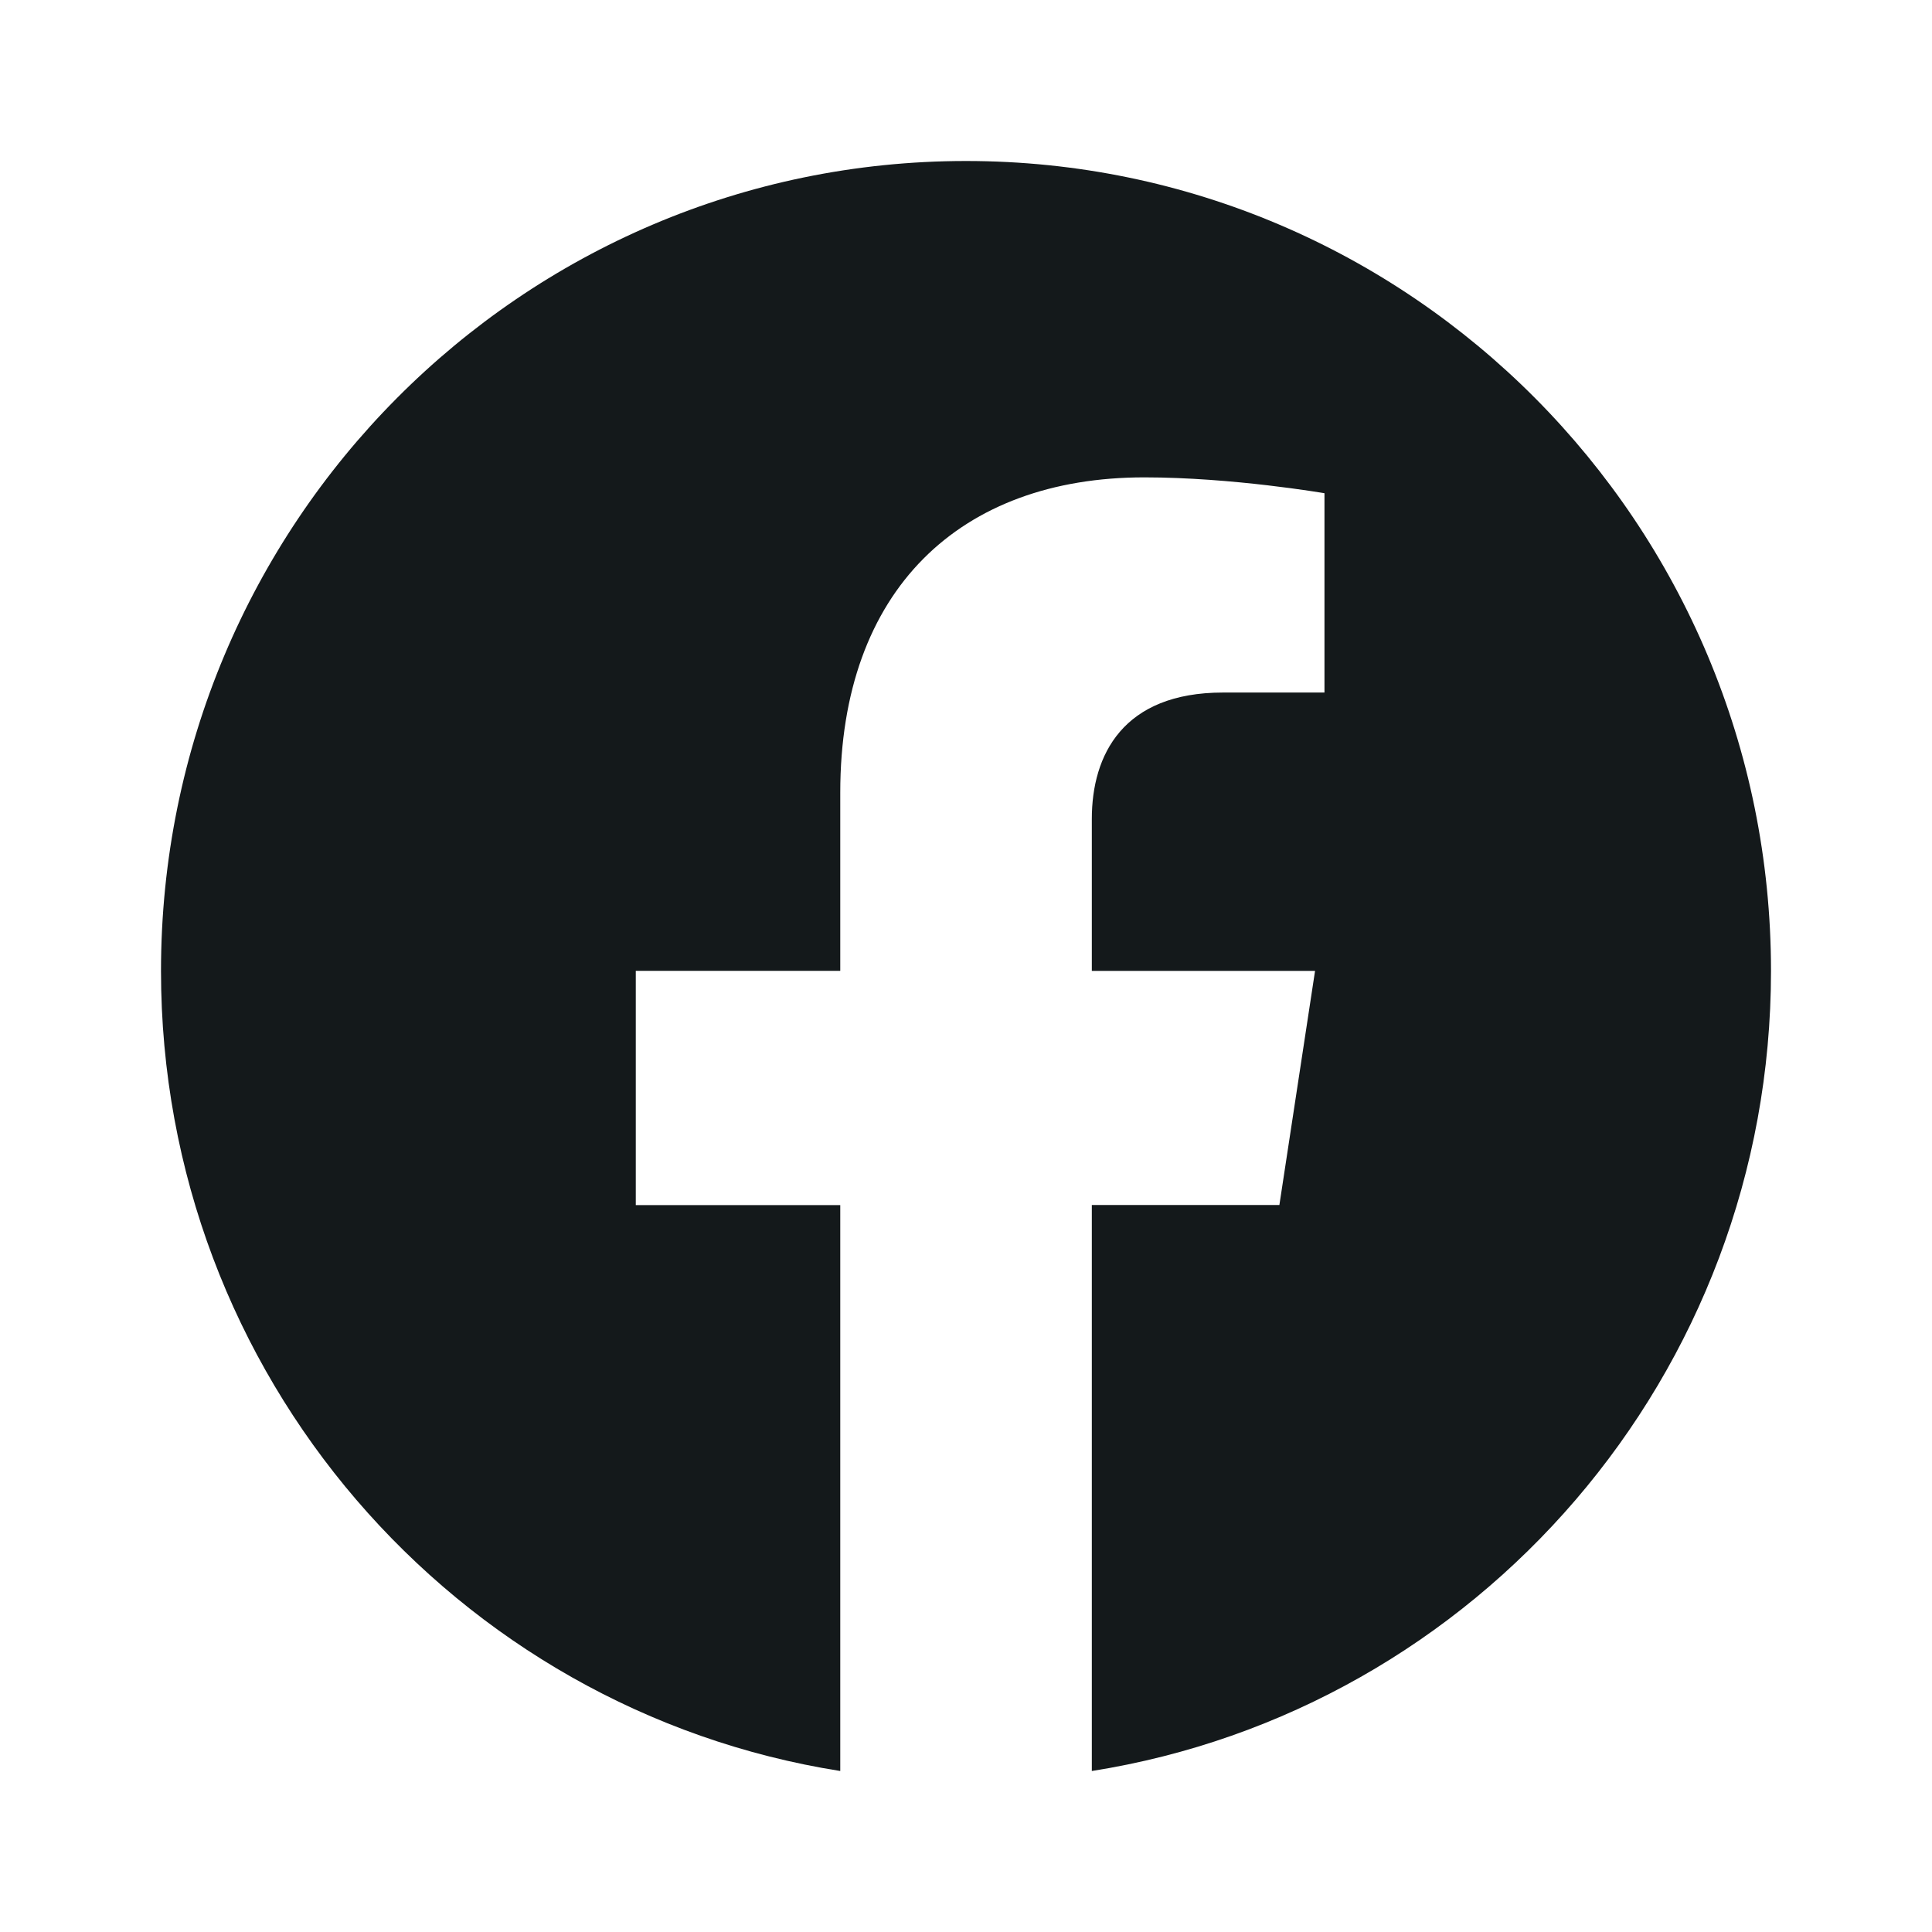
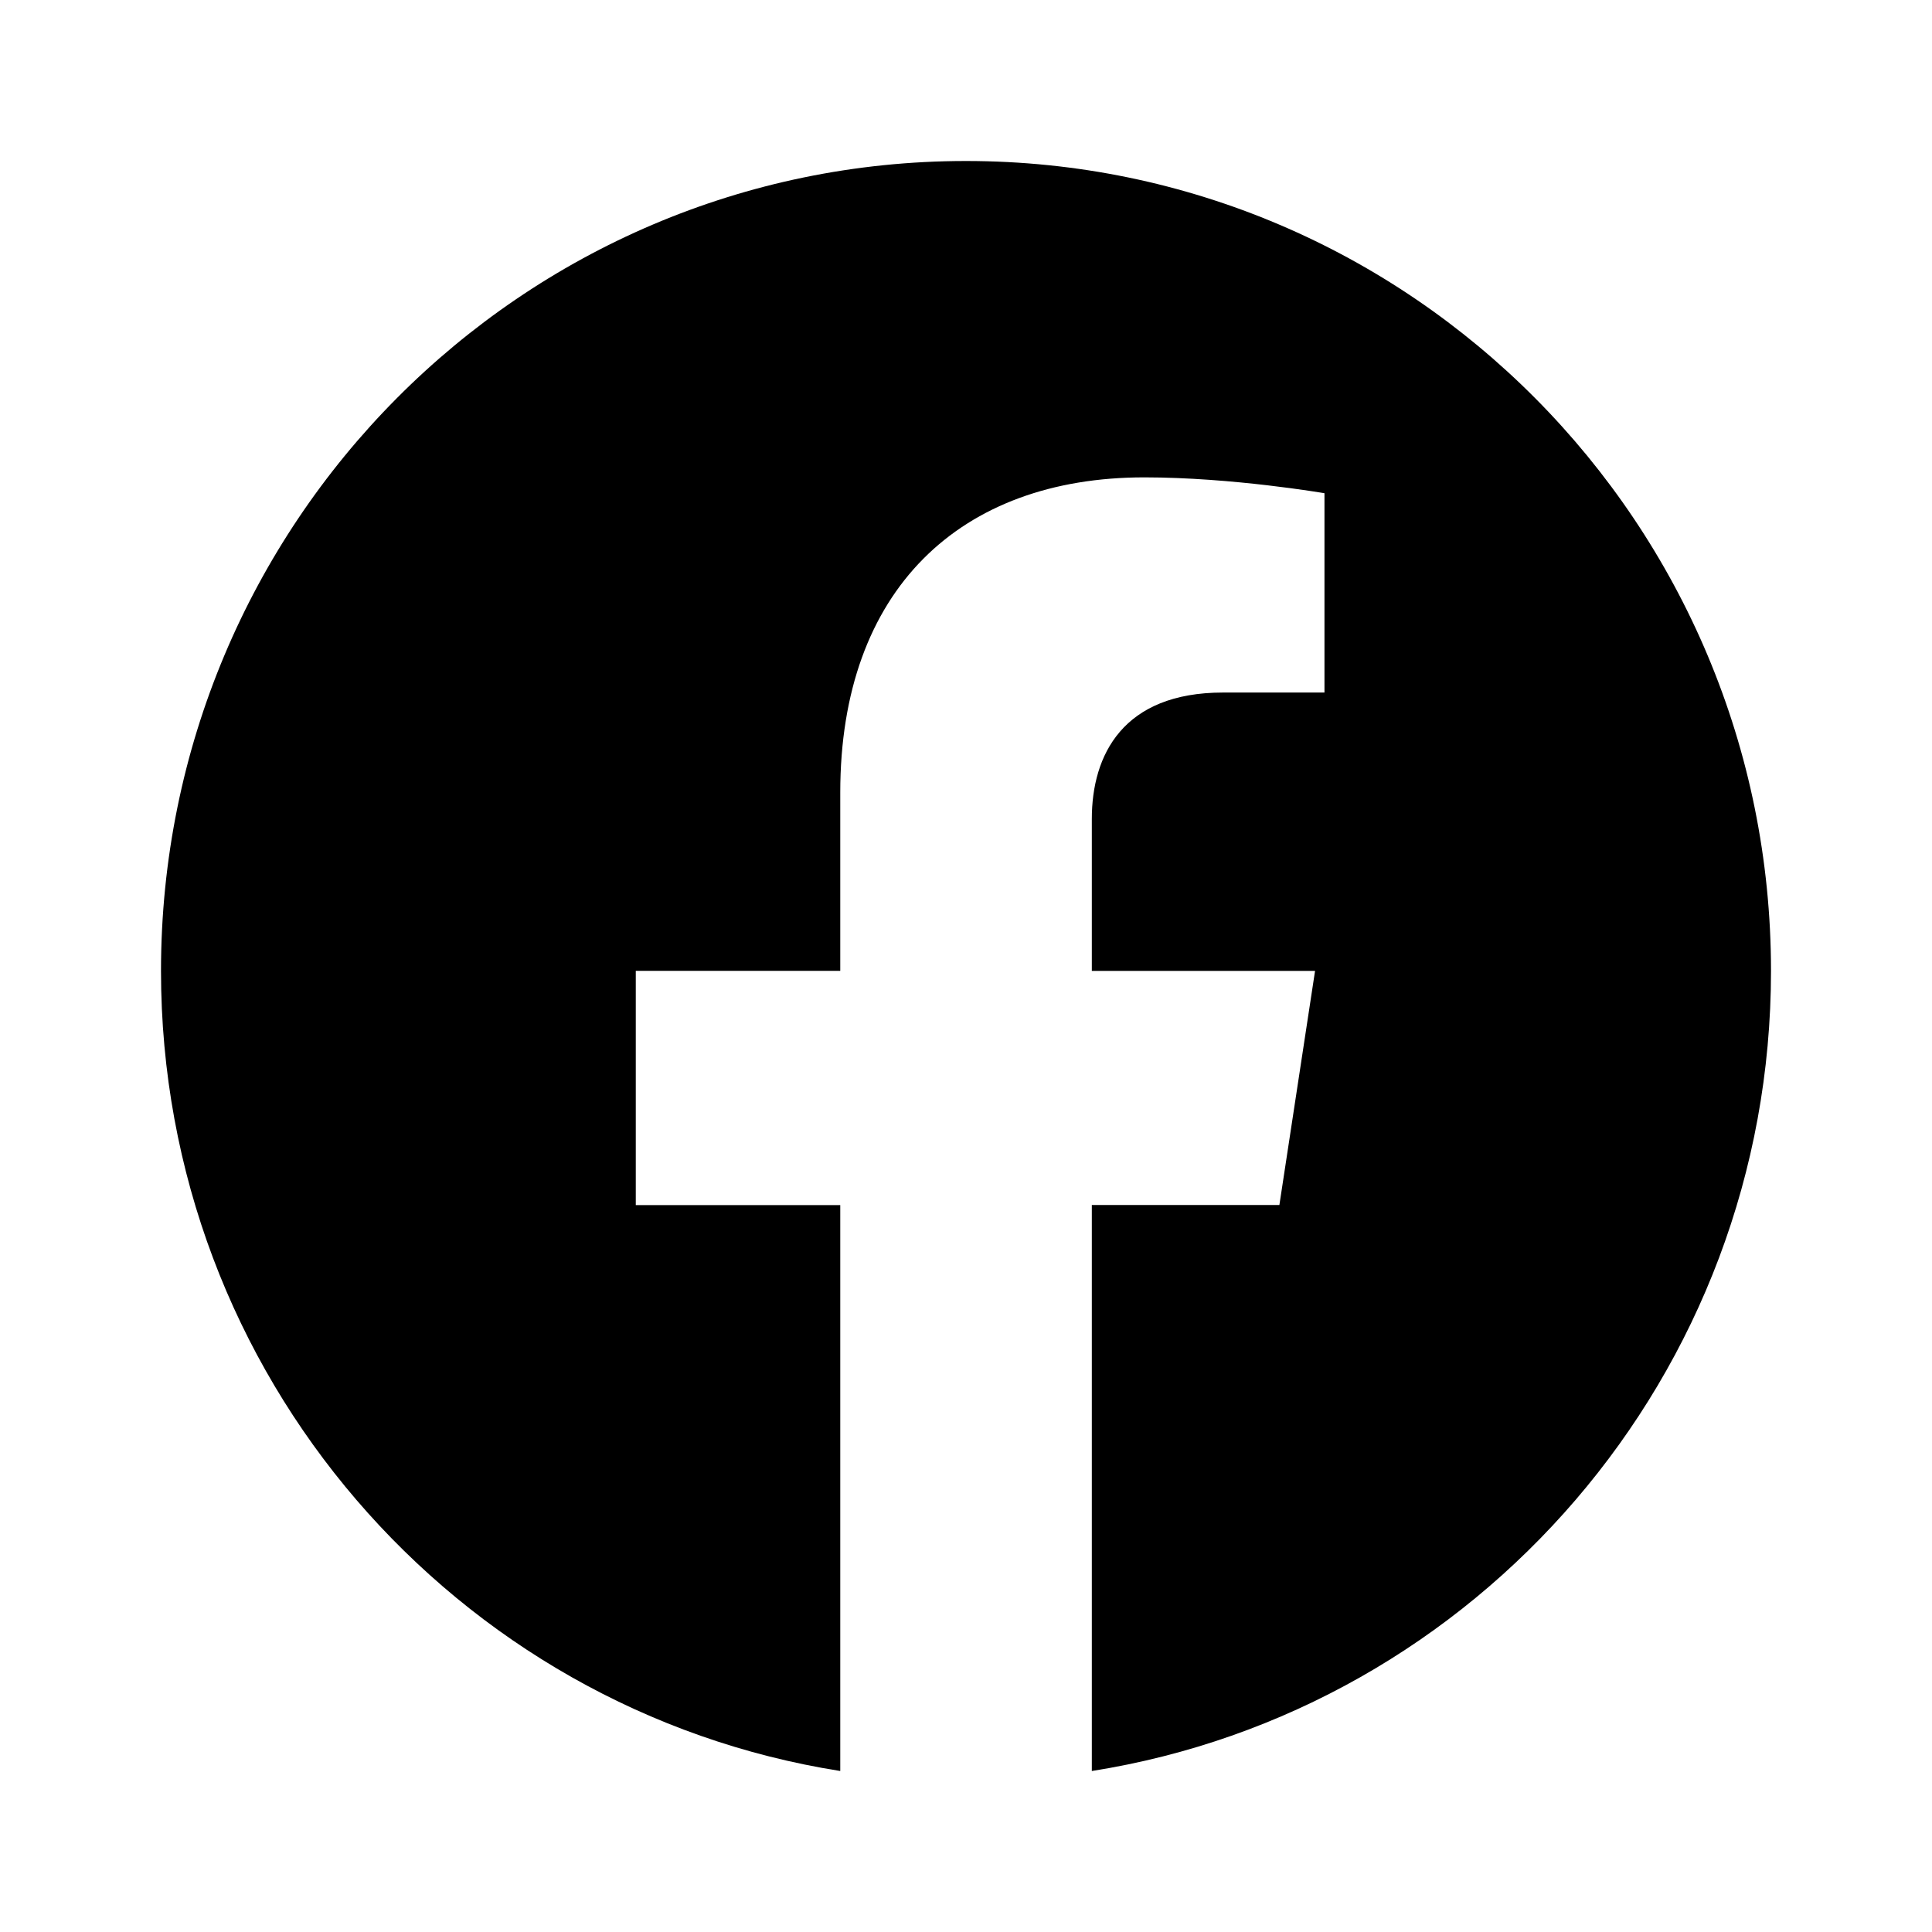
- <svg xmlns="http://www.w3.org/2000/svg" width="24" height="24" fill="none">
-   <path d="M22 12.061C22 6.505 17.523 2 12 2S2 6.505 2 12.061c0 5.022 3.657 9.184 8.438 9.939v-7.03h-2.54V12.06h2.54V9.845c0-2.522 1.492-3.915 3.777-3.915 1.094 0 2.238.197 2.238.197v2.476h-1.26c-1.243 0-1.63.775-1.63 1.57v1.888h2.773l-.443 2.908h-2.33V22c4.78-.755 8.437-4.917 8.437-9.939z" fill="#14191B" />
+ <svg xmlns="http://www.w3.org/2000/svg" width="24" height="24" fill="currentColor">
+   <path d="M22 12.061C22 6.505 17.523 2 12 2S2 6.505 2 12.061c0 5.022 3.657 9.184 8.438 9.939v-7.03h-2.54V12.06h2.54V9.845c0-2.522 1.492-3.915 3.777-3.915 1.094 0 2.238.197 2.238.197v2.476h-1.26c-1.243 0-1.63.775-1.63 1.57v1.888h2.773l-.443 2.908h-2.33V22c4.78-.755 8.437-4.917 8.437-9.939z" />
</svg>
